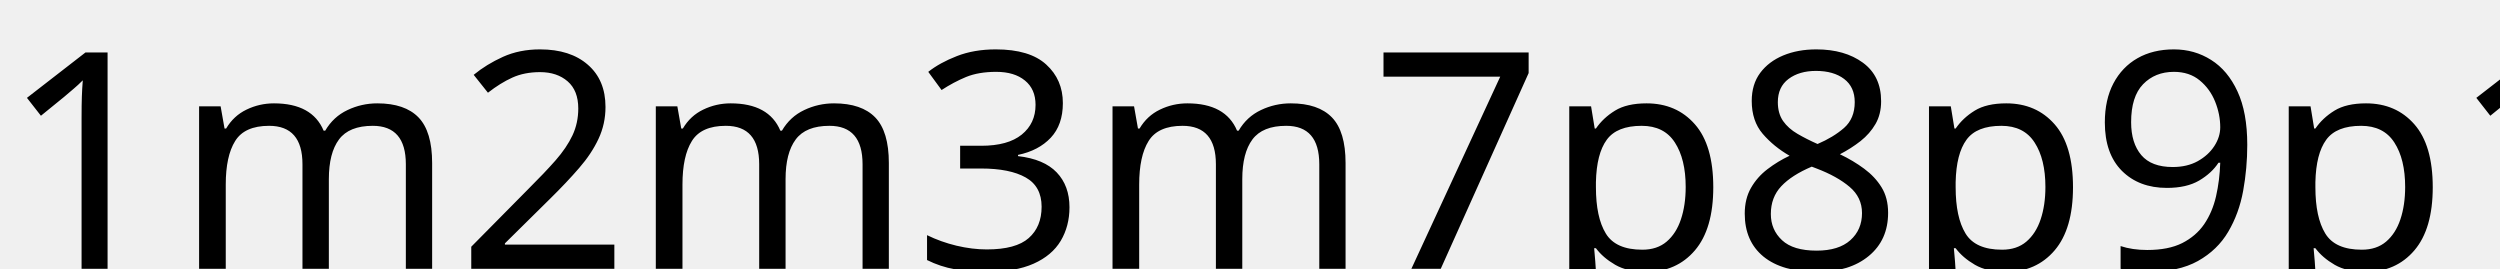
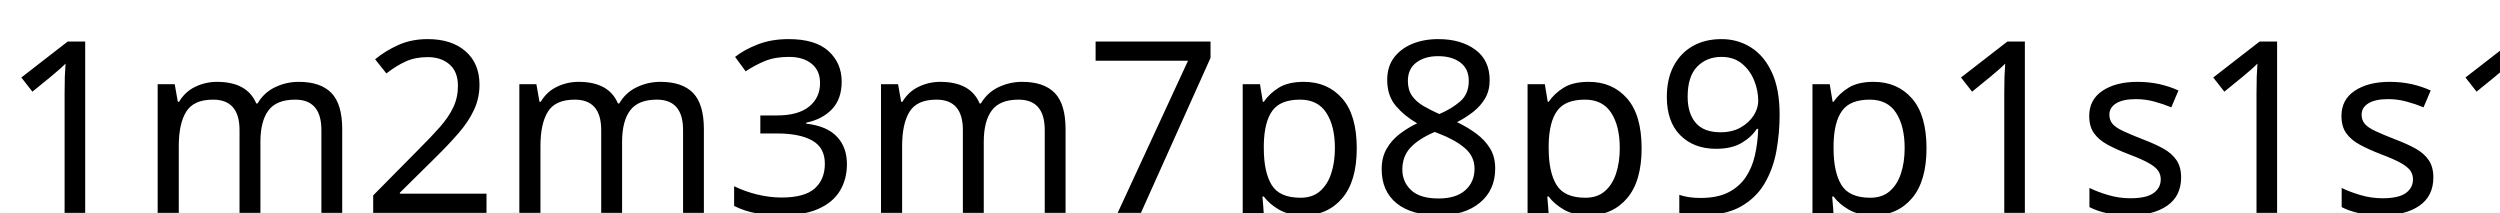
- <svg xmlns="http://www.w3.org/2000/svg" width="1583.808" height="170.112" viewBox="0 0 419.049 45.009" version="1.1" id="svg1">
+ <svg xmlns="http://www.w3.org/2000/svg" width="2000" height="170.112" viewBox="0 0 529.167 45.009" version="1.1" id="svg1">
  <defs id="defs1" />
  <g id="layer1">
+     <rect style="fill:#ffffff;stroke:#000000;stroke-width:0;paint-order:markers stroke fill;fill-opacity:1" id="rect1" width="529.167" height="44.979" x="0" y="-1.5068053e-06" />
    <text xml:space="preserve" style="font-style:normal;font-variant:normal;font-weight:normal;font-stretch:normal;font-size:50.8px;font-family:Riichi-Mahjong;-inkscape-font-specification:'Riichi-Mahjong, Normal';font-variant-ligatures:normal;font-variant-caps:normal;font-variant-numeric:normal;font-variant-east-asian:normal;text-align:start;writing-mode:lr-tb;direction:ltr;text-anchor:start;fill:#000000;stroke:#000000;stroke-width:0;paint-order:markers stroke fill" x="0" y="45.06" id="text1">
      <tspan id="tspan1" style="font-style:normal;font-variant:normal;font-weight:normal;font-stretch:normal;font-size:50.8px;font-family:Riichi-Mahjong;-inkscape-font-specification:'Riichi-Mahjong, Normal';font-variant-ligatures:normal;font-variant-caps:normal;font-variant-numeric:normal;font-variant-east-asian:normal;stroke-width:0" x="0" y="45.06">1m2m3m7p8p9p1s1s1s-9m9m1z2z</tspan>
    </text>
  </g>
</svg>
